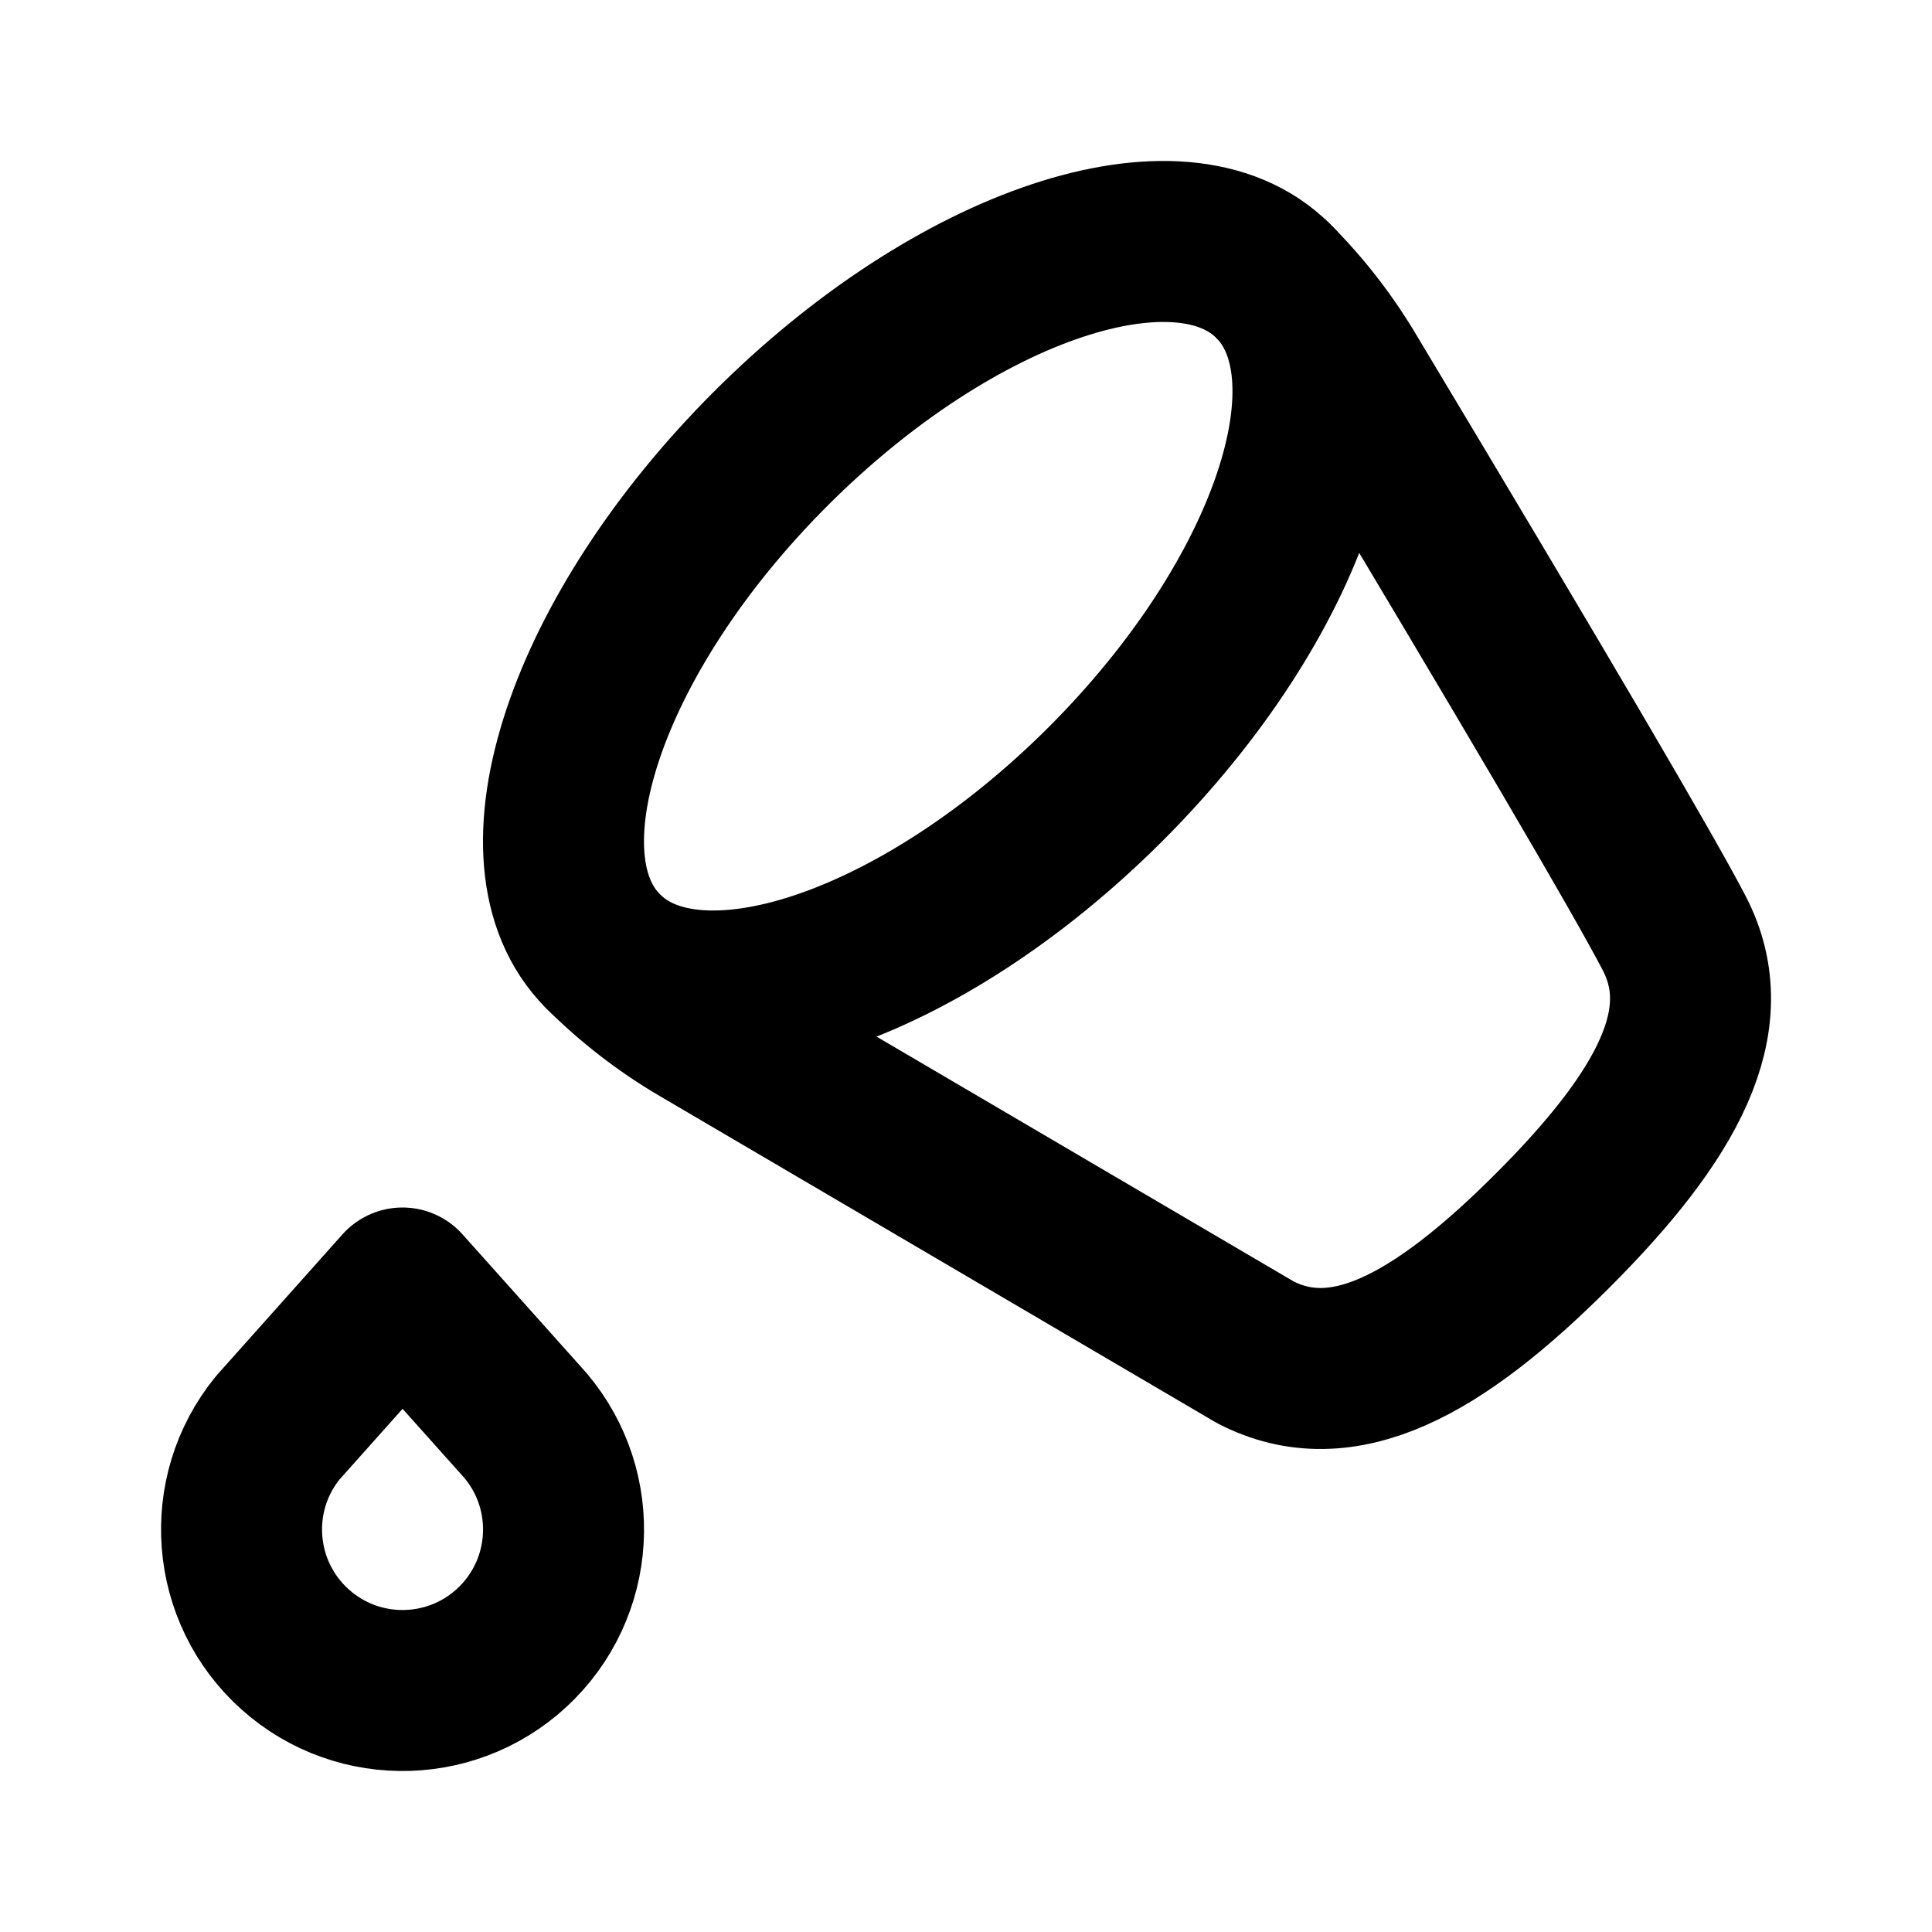
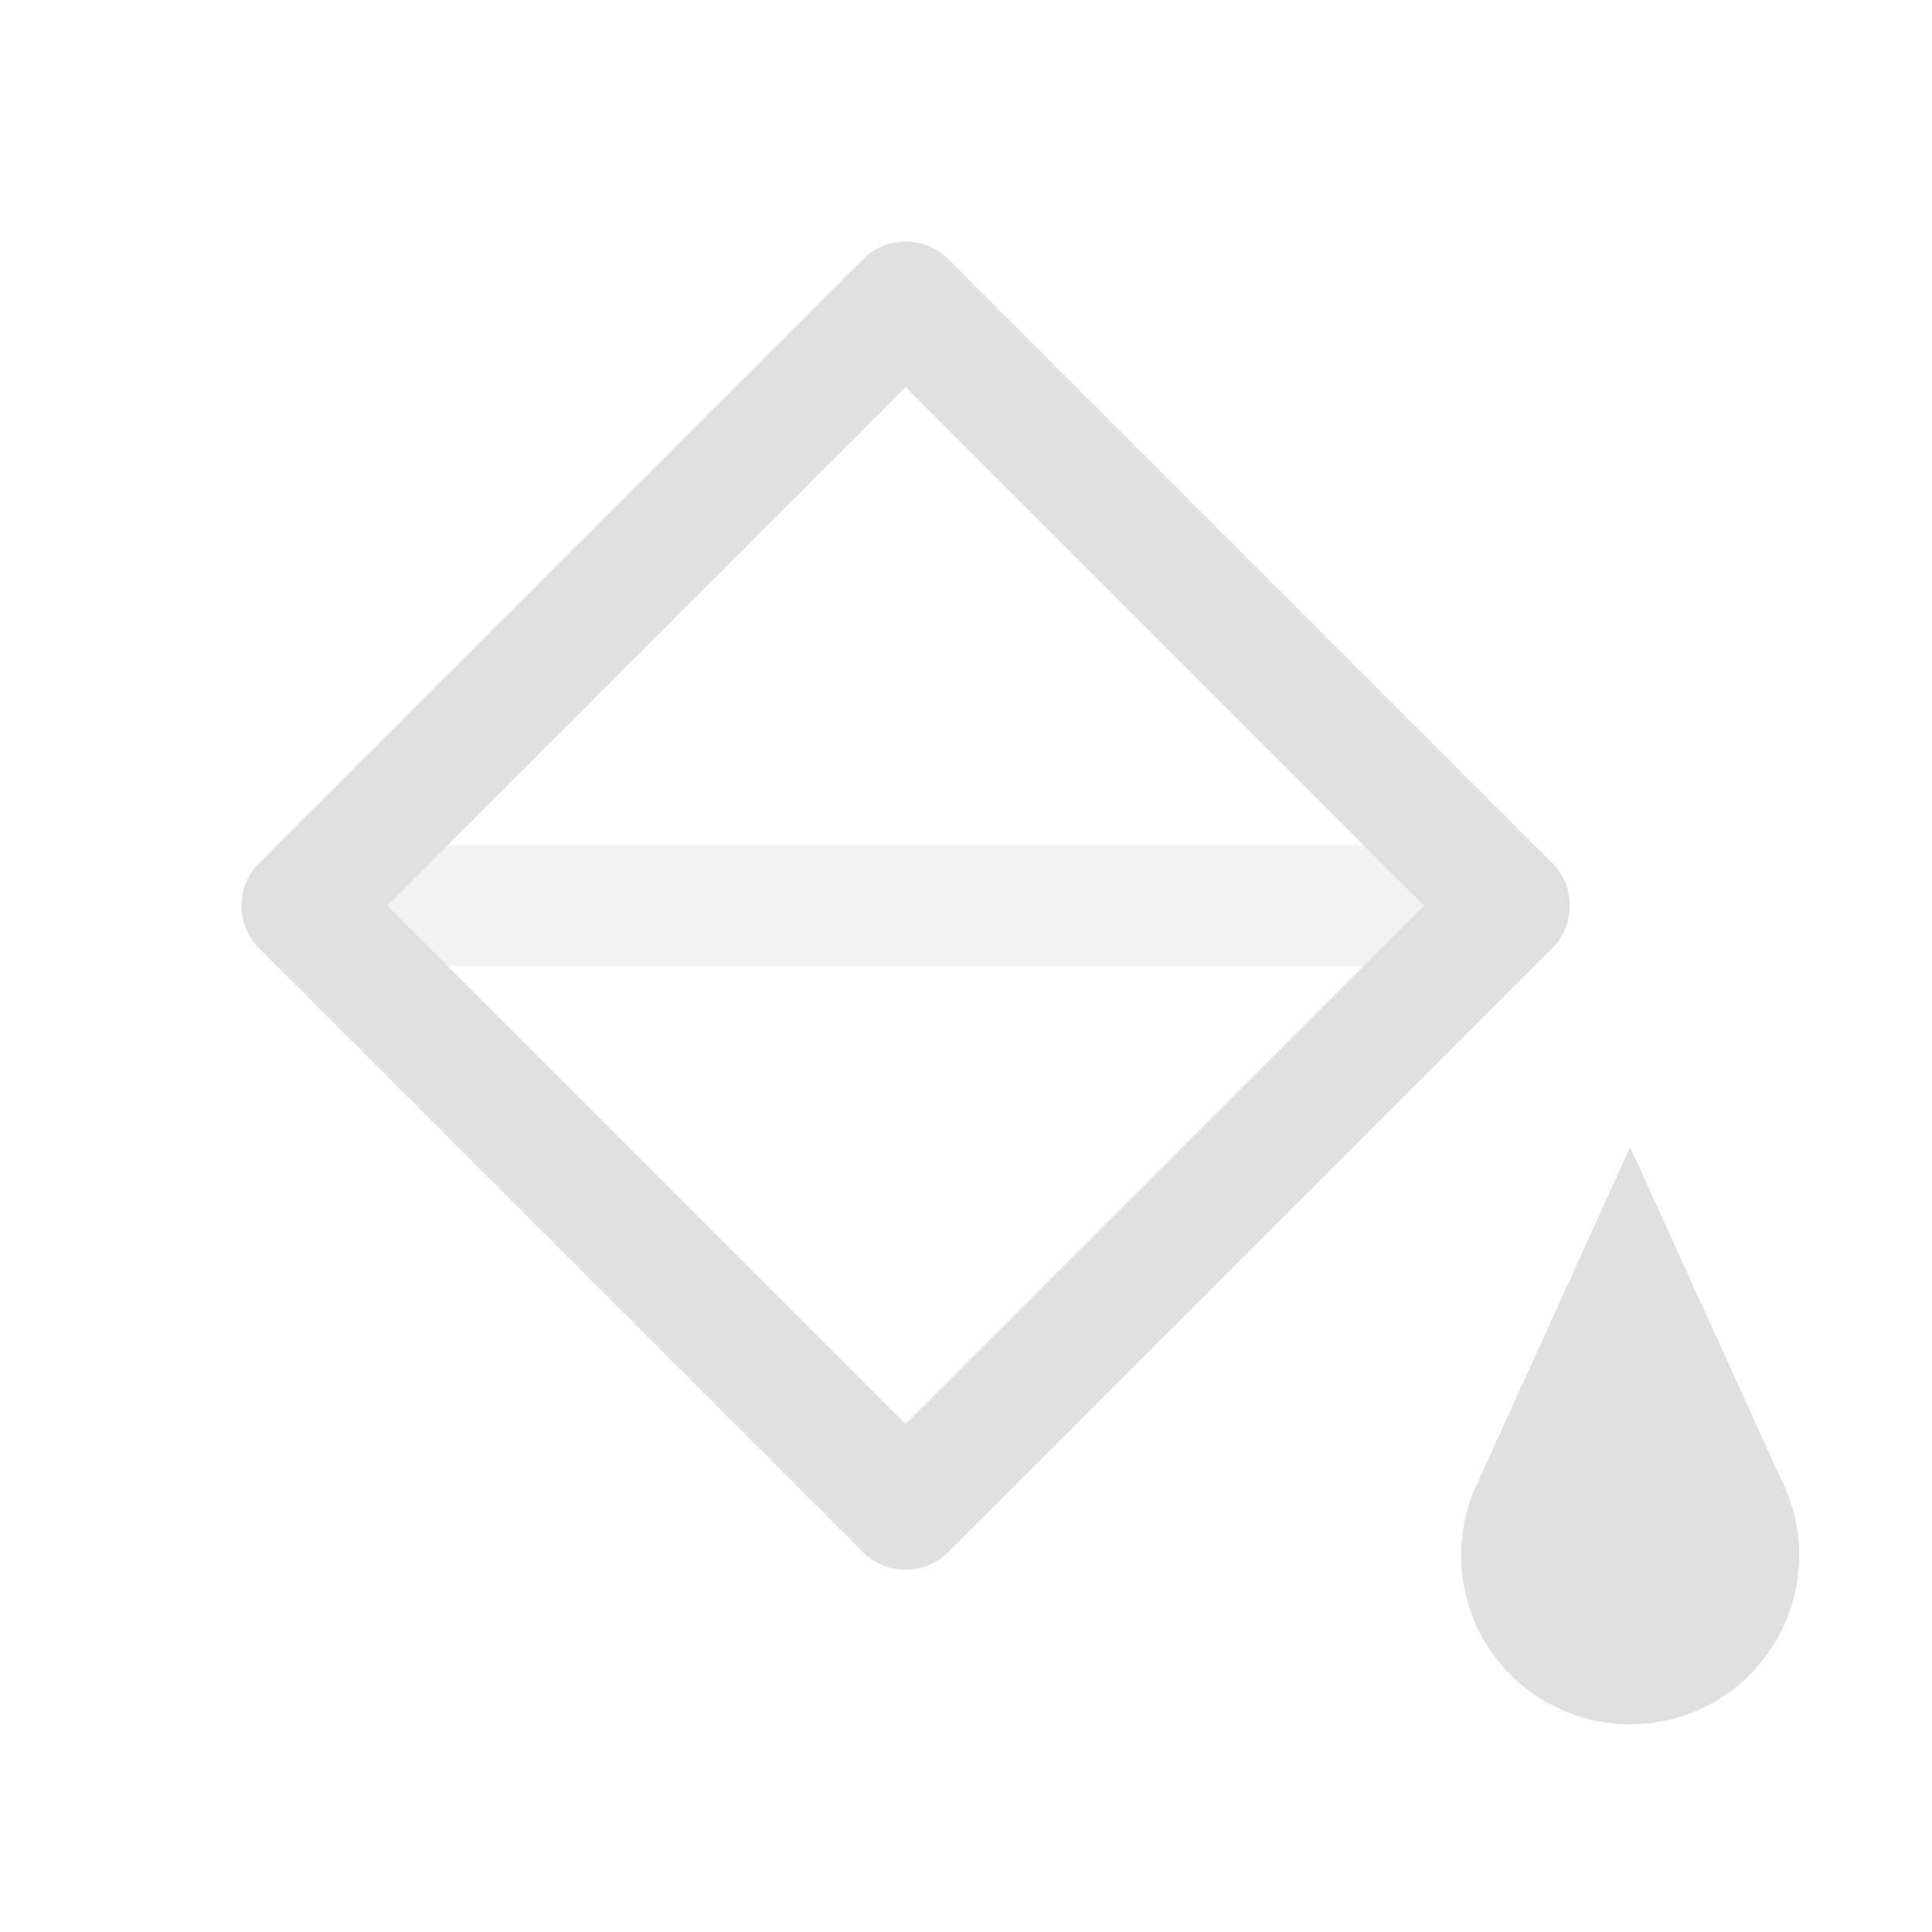
- <svg xmlns="http://www.w3.org/2000/svg" width="24" height="24" viewBox="0 0 24 24" fill="none" stroke="currentColor" stroke-width="2" stroke-linecap="round" stroke-linejoin="round" class="icon icon-tabler icons-tabler-outline icon-tabler-bucket-droplet">
-   <path stroke="none" d="M0 0h24v24H0z" fill="none" />
-   <path d="M5 16l1.465 1.638a2 2 0 1 1 -3.015 .099l1.55 -1.737z" />
-   <path d="M13.737 9.737c2.299 -2.3 3.23 -5.095 2.081 -6.245c-1.15 -1.15 -3.945 -.217 -6.244 2.082c-2.3 2.299 -3.231 5.095 -2.082 6.244c1.15 1.15 3.946 .218 6.245 -2.081z" />
-   <path d="M7.492 11.818c.362 .362 .768 .676 1.208 .934l6.895 4.047c1.078 .557 2.255 -.075 3.692 -1.512c1.437 -1.437 2.07 -2.614 1.512 -3.692c-.372 -.718 -1.72 -3.017 -4.047 -6.895a6.015 6.015 0 0 0 -.934 -1.208" />
+ <svg xmlns="http://www.w3.org/2000/svg" width="16" height="16" viewBox="0 0 16 16">
+   <path fill="none" stroke="#e0e0e0" stroke-width="1" stroke-linecap="round" stroke-linejoin="round" d="M2.5 7.5L7.5 2.5L12.5 7.5L7.5 12.5Z" />
+   <path fill="none" stroke="#e0e0e0" stroke-opacity=".4" stroke-width="1" stroke-linecap="round" stroke-linejoin="round" d="M2.5 7.5L12.5 7.5" />
+   <path fill="#e0e0e0" d="M13.5 9.5L14.75 12.25A1.4 1.4 0 1 1 12.25 12.25Z" />
</svg>
